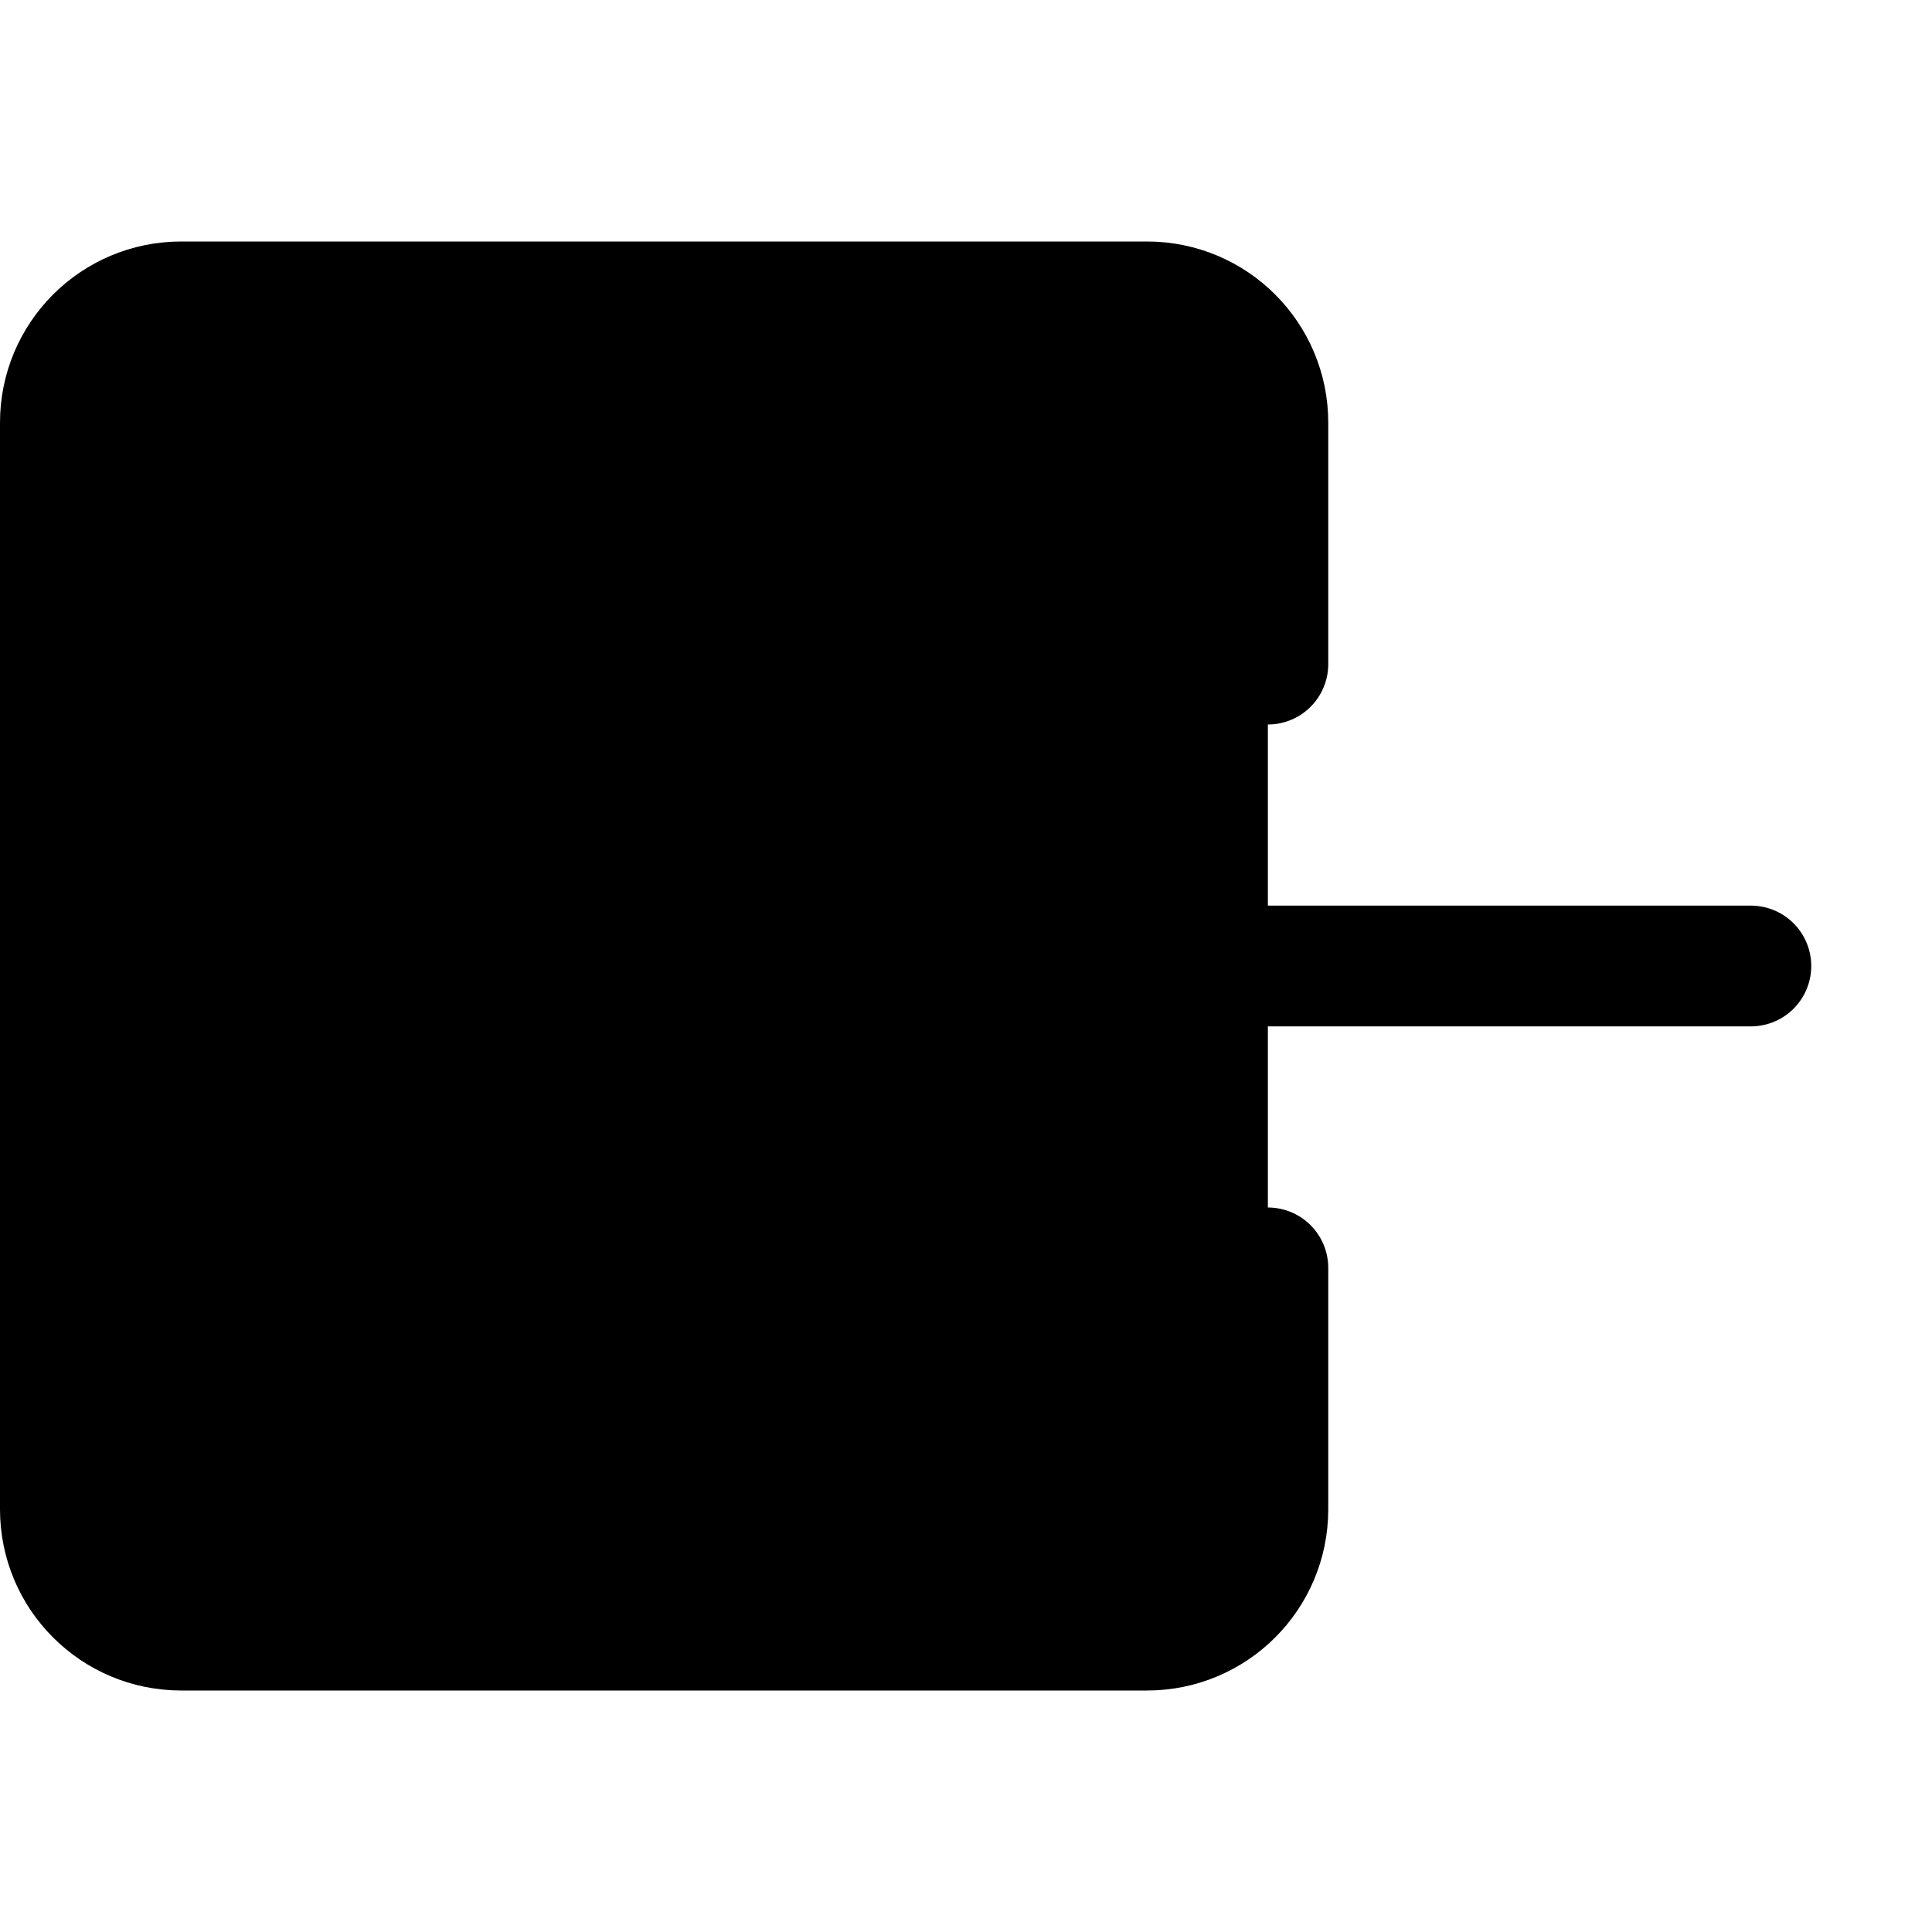
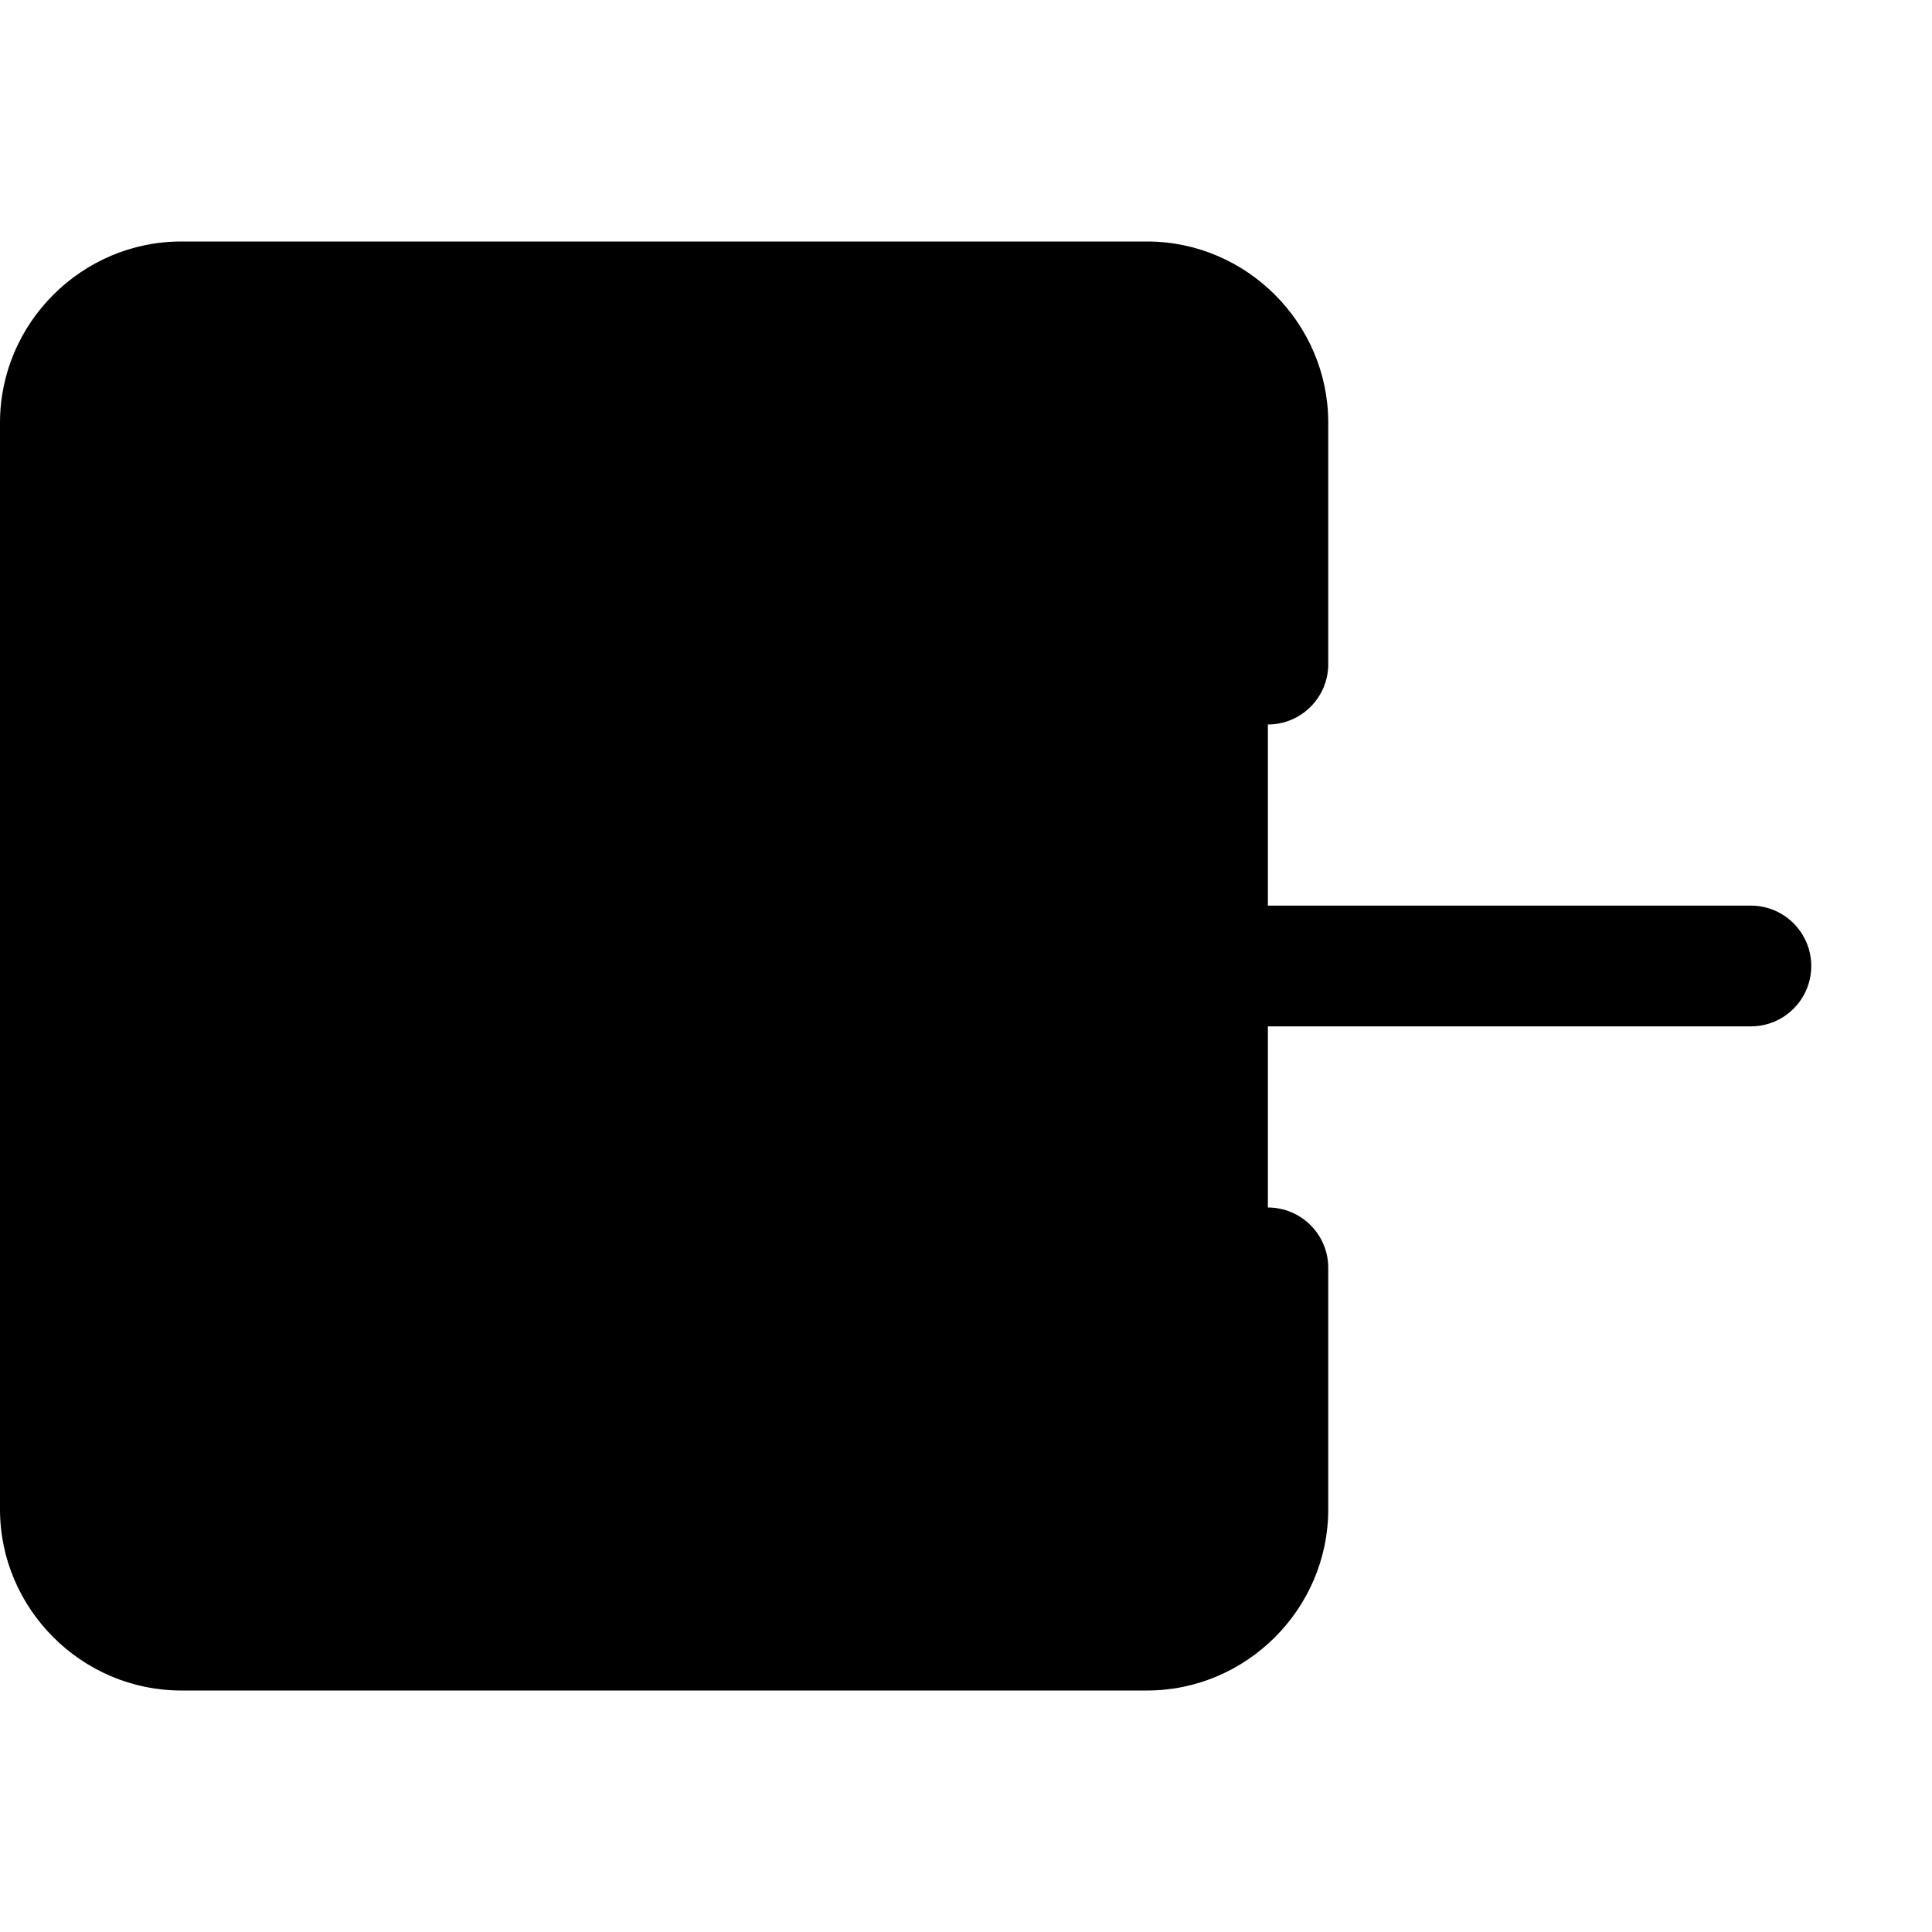
- <svg xmlns="http://www.w3.org/2000/svg" width="1em" height="1em" viewBox="0 0 16 16" class="bi bi-box-arrow-in-left" fill="currentColor">
-   <path stroke="#000" stroke-linecap="round" d="M10.5 10.5v2a1 1 0 0 1-1 1h-8a1 1 0 0 1-1-1v-9a1 1 0 0 1 1-1h8a1 1 0 0 1 1 1v2" />
-   <path stroke="#000" stroke-linecap="round" stroke-linejoin="round" d="M7.5 11l-3-3m0 0l3-3m-3 3h10" />
+ <svg xmlns="http://www.w3.org/2000/svg" id="svg6" version="1.1" fill="currentColor" class="bi bi-box-arrow-in-left" viewBox="0 0 16 16" height="1em" width="1em">
+   <defs id="defs10" />
+   <g style="opacity:1" id="g843">
+     <path id="path845" d="m 10.5,10.5 v 2 c 0,0.552 -0.448,1 -1,1 h -8 c -0.552,0 -1,-0.448 -1,-1 v -9 c 0,-0.552 0.448,-1 1,-1 h 8 c 0.552,0 1,0.448 1,1 v 2" style="color:#000000;font-style:normal;font-variant:normal;font-weight:normal;font-stretch:normal;font-size:medium;line-height:normal;font-family:sans-serif;font-variant-ligatures:normal;font-variant-position:normal;font-variant-caps:normal;font-variant-numeric:normal;font-variant-alternates:normal;font-variant-east-asian:normal;font-feature-settings:normal;font-variation-settings:normal;text-indent:0;text-align:start;text-decoration:none;text-decoration-line:none;text-decoration-style:solid;text-decoration-color:#000000;letter-spacing:normal;word-spacing:normal;text-transform:none;writing-mode:lr-tb;direction:ltr;text-orientation:mixed;dominant-baseline:auto;baseline-shift:baseline;text-anchor:start;white-space:normal;shape-padding:0;shape-margin:0;inline-size:0;clip-rule:nonzero;display:inline;overflow:visible;visibility:visible;isolation:auto;mix-blend-mode:normal;color-interpolation:sRGB;color-interpolation-filters:linearRGB;solid-color:#000000;solid-opacity:1;vector-effect:none;fill:#000000;fill-opacity:1;fill-rule:nonzero;stroke:none;stroke-width:1;stroke-linecap:round;stroke-linejoin:miter;stroke-miterlimit:4;stroke-dasharray:none;stroke-dashoffset:0;stroke-opacity:1;color-rendering:auto;image-rendering:auto;shape-rendering:auto;text-rendering:auto;enable-background:accumulate;stop-color:#000000;stop-opacity:1" />
+     <path id="path847" d="M 1.5,2 C 0.677,2 0,2.677 0,3.5 v 9 C 0,13.323 0.677,14 1.5,14 h 8 c 0.823,0 1.5,-0.677 1.5,-1.5 v -2 A 0.5,0.5 0 0 0 10.5,10 0.5,0.5 0 0 0 10,10.5 v 2 C 10,12.782 9.782,13 9.5,13 h -8 C 1.218,13 1,12.782 1,12.5 v -9 C 1,3.218 1.218,3 1.5,3 h 8 C 9.782,3 10,3.218 10,3.5 v 2 A 0.5,0.5 0 0 0 10.5,6 0.5,0.5 0 0 0 11,5.5 v -2 C 11,2.677 10.323,2 9.5,2 Z" style="color:#000000;font-style:normal;font-variant:normal;font-weight:normal;font-stretch:normal;font-size:medium;line-height:normal;font-family:sans-serif;font-variant-ligatures:normal;font-variant-position:normal;font-variant-caps:normal;font-variant-numeric:normal;font-variant-alternates:normal;font-variant-east-asian:normal;font-feature-settings:normal;font-variation-settings:normal;text-indent:0;text-align:start;text-decoration:none;text-decoration-line:none;text-decoration-style:solid;text-decoration-color:#000000;letter-spacing:normal;word-spacing:normal;text-transform:none;writing-mode:lr-tb;direction:ltr;text-orientation:mixed;dominant-baseline:auto;baseline-shift:baseline;text-anchor:start;white-space:normal;shape-padding:0;shape-margin:0;inline-size:0;clip-rule:nonzero;display:inline;overflow:visible;visibility:visible;isolation:auto;mix-blend-mode:normal;color-interpolation:sRGB;color-interpolation-filters:linearRGB;solid-color:#000000;solid-opacity:1;vector-effect:none;fill:#000000;fill-opacity:1;fill-rule:nonzero;stroke:none;stroke-width:1;stroke-linecap:round;stroke-linejoin:miter;stroke-miterlimit:4;stroke-dasharray:none;stroke-dashoffset:0;stroke-opacity:1;color-rendering:auto;image-rendering:auto;shape-rendering:auto;text-rendering:auto;enable-background:accumulate;stop-color:#000000;stop-opacity:1" />
+   </g>
+   <g style="opacity:1" id="g837">
+     <path id="path839" d="m 7.5,11 -3,-3 m 0,0 3,-3 m -3,3 h 10" style="color:#000000;font-style:normal;font-variant:normal;font-weight:normal;font-stretch:normal;font-size:medium;line-height:normal;font-family:sans-serif;font-variant-ligatures:normal;font-variant-position:normal;font-variant-caps:normal;font-variant-numeric:normal;font-variant-alternates:normal;font-variant-east-asian:normal;font-feature-settings:normal;font-variation-settings:normal;text-indent:0;text-align:start;text-decoration:none;text-decoration-line:none;text-decoration-style:solid;text-decoration-color:#000000;letter-spacing:normal;word-spacing:normal;text-transform:none;writing-mode:lr-tb;direction:ltr;text-orientation:mixed;dominant-baseline:auto;baseline-shift:baseline;text-anchor:start;white-space:normal;shape-padding:0;shape-margin:0;inline-size:0;clip-rule:nonzero;display:inline;overflow:visible;visibility:visible;isolation:auto;mix-blend-mode:normal;color-interpolation:sRGB;color-interpolation-filters:linearRGB;solid-color:#000000;solid-opacity:1;vector-effect:none;fill:#000000;fill-opacity:1;fill-rule:nonzero;stroke:none;stroke-width:1;stroke-linecap:round;stroke-linejoin:round;stroke-miterlimit:4;stroke-dasharray:none;stroke-dashoffset:0;stroke-opacity:1;color-rendering:auto;image-rendering:auto;shape-rendering:auto;text-rendering:auto;enable-background:accumulate;stop-color:#000000;stop-opacity:1" />
+     <path id="path841" d="M 7.477,4.5 A 0.5,0.5 0 0 0 7.146,4.646 L 4.172,7.621 a 0.5,0.5 0 0 0 -0.016,0.018 0.5,0.5 0 0 0 -0.004,0.004 l -0.006,0.004 a 0.5,0.5 0 0 0 -0.012,0.014 0.5,0.5 0 0 0 -0.01,0.012 0.5,0.5 0 0 0 -0.023,0.027 0.5,0.5 0 0 0 -0.018,0.025 0.5,0.5 0 0 0 -0.016,0.023 0.5,0.5 0 0 0 -0.021,0.041 0.5,0.5 0 0 0 -0.004,0.008 0.5,0.5 0 0 0 -0.014,0.033 0.5,0.5 0 0 0 -0.012,0.037 0.5,0.5 0 0 0 -0.002,0.01 0.5,0.5 0 0 0 -0.008,0.039 0.5,0.5 0 0 0 -0.004,0.039 0.5,0.5 0 0 0 -0.002,0.016 A 0.5,0.5 0 0 0 4,8 a 0.5,0.5 0 0 0 0,0.008 0.5,0.5 0 0 0 0.004,0.039 0.5,0.5 0 0 0 0,0.012 0.5,0.5 0 0 0 0.004,0.023 0.5,0.5 0 0 0 0.01,0.045 0.5,0.5 0 0 0 0.01,0.033 0.5,0.5 0 0 0 0.012,0.031 0.5,0.5 0 0 0 0.004,0.012 0.5,0.5 0 0 0 0.018,0.035 0.5,0.5 0 0 0 0.021,0.035 0.5,0.5 0 0 0 0.012,0.016 0.5,0.5 0 0 0 0.008,0.012 0.5,0.5 0 0 0 0.037,0.043 0.5,0.5 0 0 0 0.004,0.004 0.5,0.5 0 0 0 0.004,0.006 0.5,0.5 0 0 0 0.014,0.012 0.5,0.5 0 0 0 0.004,0.004 l 2.982,2.984 a 0.5,0.5 0 0 0 0.707,0 0.5,0.5 0 0 0 0,-0.707 L 5.707,8.5 H 14.5 A 0.5,0.5 0 0 0 15,8 0.5,0.5 0 0 0 14.5,7.5 H 5.707 L 7.854,5.354 a 0.5,0.5 0 0 0 0,-0.707 A 0.5,0.5 0 0 0 7.477,4.5 Z" style="color:#000000;font-style:normal;font-variant:normal;font-weight:normal;font-stretch:normal;font-size:medium;line-height:normal;font-family:sans-serif;font-variant-ligatures:normal;font-variant-position:normal;font-variant-caps:normal;font-variant-numeric:normal;font-variant-alternates:normal;font-variant-east-asian:normal;font-feature-settings:normal;font-variation-settings:normal;text-indent:0;text-align:start;text-decoration:none;text-decoration-line:none;text-decoration-style:solid;text-decoration-color:#000000;letter-spacing:normal;word-spacing:normal;text-transform:none;writing-mode:lr-tb;direction:ltr;text-orientation:mixed;dominant-baseline:auto;baseline-shift:baseline;text-anchor:start;white-space:normal;shape-padding:0;shape-margin:0;inline-size:0;clip-rule:nonzero;display:inline;overflow:visible;visibility:visible;isolation:auto;mix-blend-mode:normal;color-interpolation:sRGB;color-interpolation-filters:linearRGB;solid-color:#000000;solid-opacity:1;vector-effect:none;fill:#000000;fill-opacity:1;fill-rule:nonzero;stroke:none;stroke-width:1;stroke-linecap:round;stroke-linejoin:round;stroke-miterlimit:4;stroke-dasharray:none;stroke-dashoffset:0;stroke-opacity:1;color-rendering:auto;image-rendering:auto;shape-rendering:auto;text-rendering:auto;enable-background:accumulate;stop-color:#000000;stop-opacity:1" />
+   </g>
</svg>
